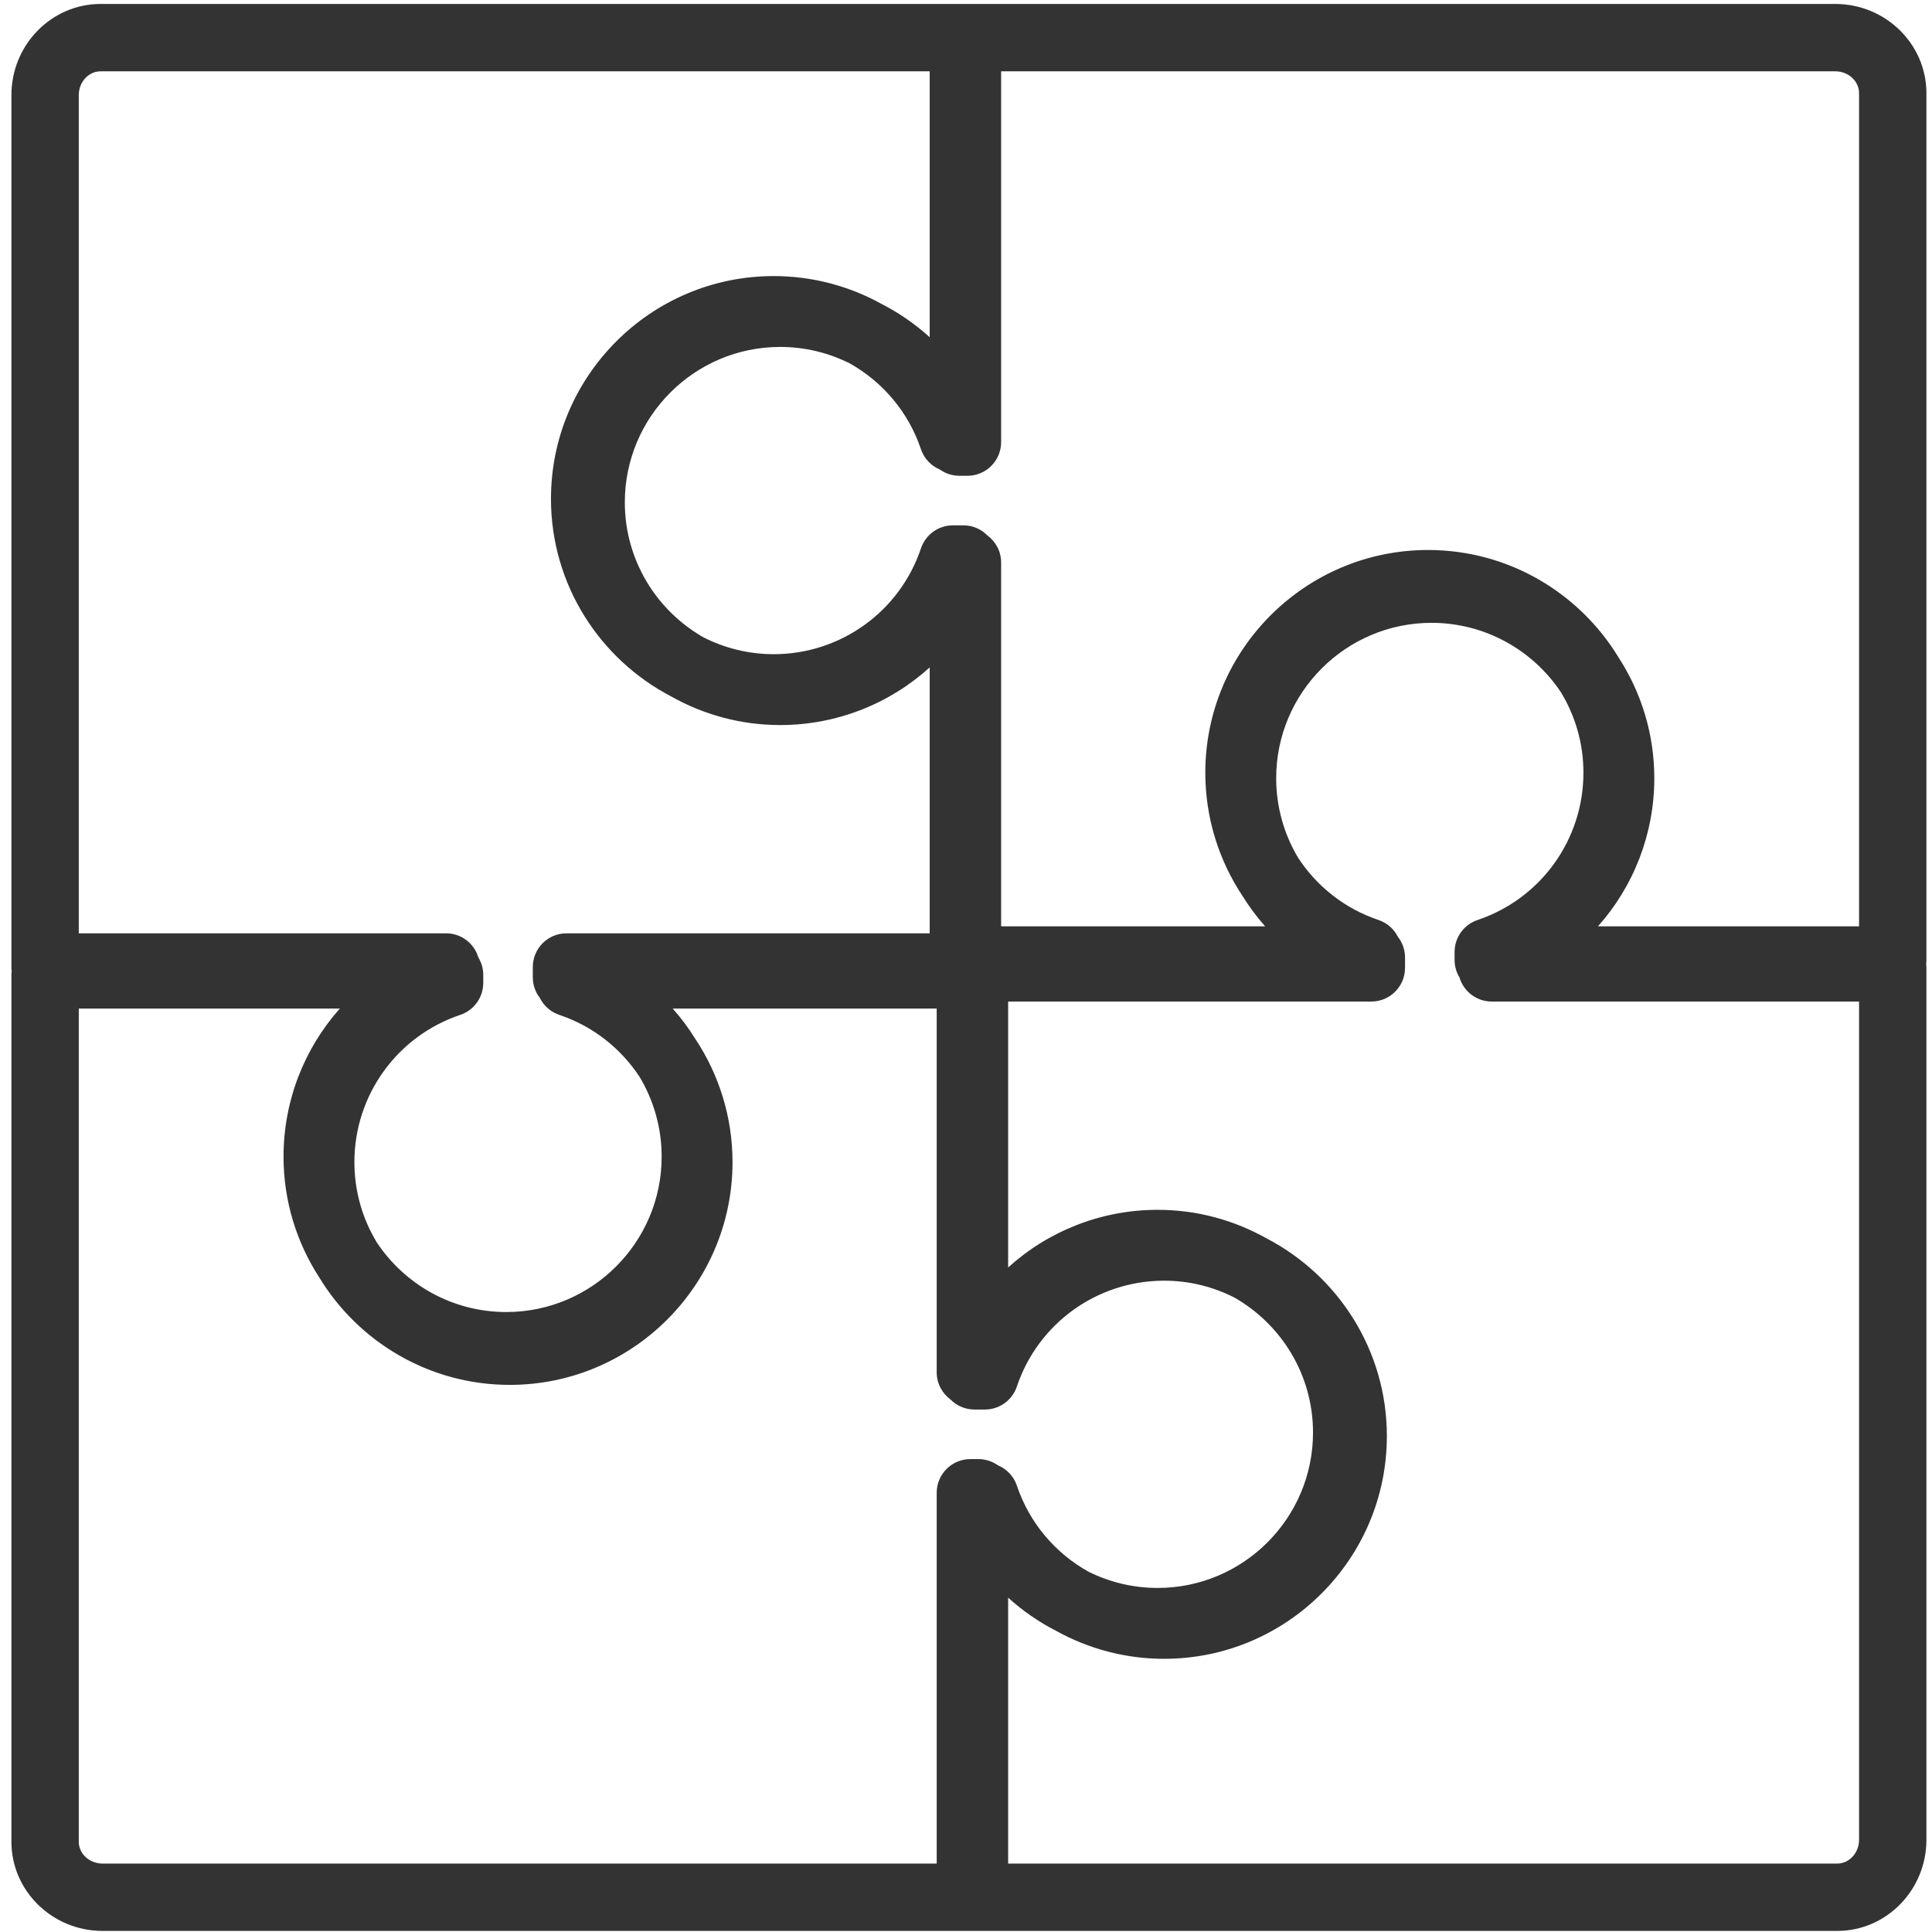
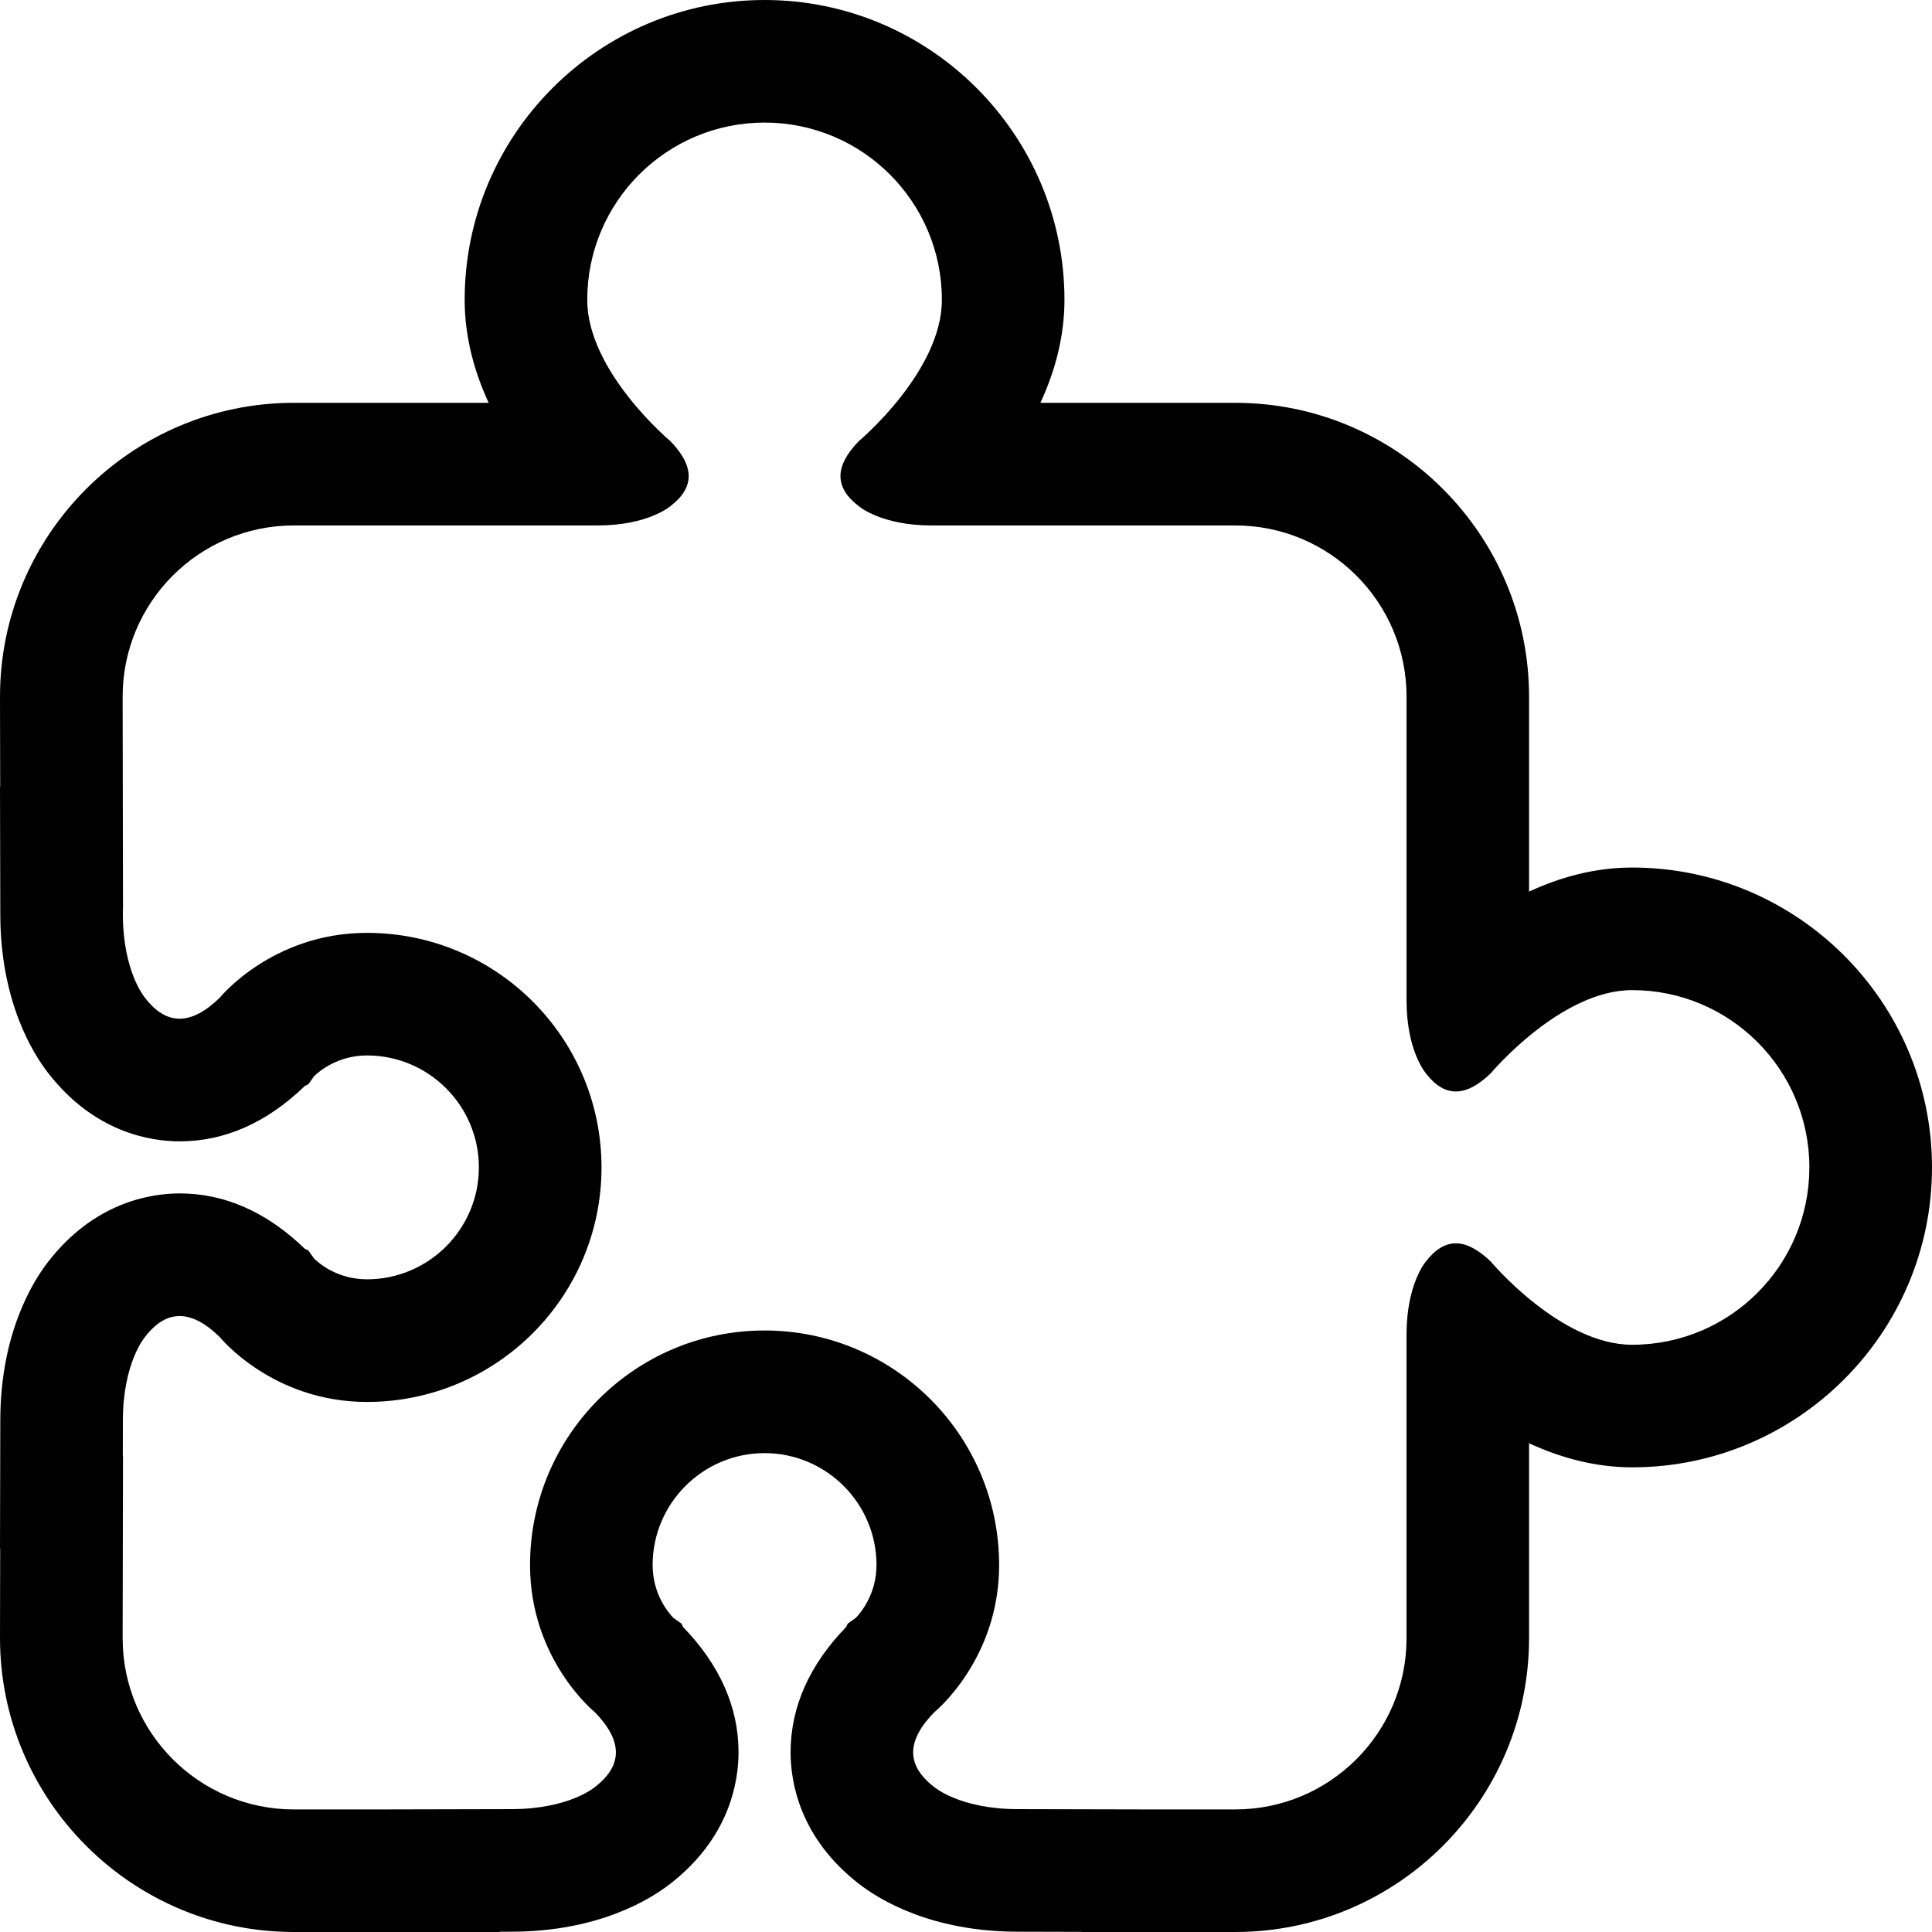
- <svg xmlns="http://www.w3.org/2000/svg" version="1.1" id="PUZZLE" width="800px" height="800px" viewBox="0 0 1800 1800" enable-background="new 0 0 1800 1800" xml:space="preserve">
-   <path fill="#333333" d="M1794.799,86.801c0-45.832-38.102-83.119-84.936-83.119H901.35h-3.8H93.755  c-45.832,0-83.119,38.102-83.119,84.94v812.311c0,1.243,0.092,2.47,0.231,3.678c-0.14,1.208-0.231,2.424-0.231,3.677v807.594  c0,45.832,38.101,83.119,84.936,83.119h808.513h3.8h803.795c45.831,0,83.119-38.102,83.119-84.94V901.747  c0-1.243-0.093-2.469-0.232-3.677c0.14-1.208,0.232-2.428,0.232-3.675V86.801z M1732.043,86.801v776.217h-243.219  c33.027-37.121,52.45-85.802,52.45-137.973c0-41.45-12.262-80.067-33.282-112.504c-36.425-59.971-102.365-100.121-177.514-100.121  c-114.426,0-207.517,93.091-207.517,207.517c0.005,41.893,12.554,81.503,34.587,114.715c6.236,10.024,13.272,19.537,21.129,28.366  H932.727V524.099c0-10.37-5.047-19.532-12.799-25.249c-5.691-5.796-13.609-9.398-22.378-9.398h-9.739  c-13.483,0-25.455,8.61-29.745,21.393c-19.808,59.008-74.951,98.65-137.22,98.65c-23.59,0-45.862-5.708-65.561-15.764  c-43.652-24.956-73.156-71.948-73.156-125.733c0-79.827,64.939-144.771,144.763-144.771c22.955,0,44.921,5.427,64.527,15.189  c30.695,17.146,54.906,45.228,66.646,80.208c2.933,8.746,9.508,15.457,17.659,18.871c5.182,3.673,11.468,5.787,18.131,5.787h7.494  c17.33,0,31.377-14.042,31.377-31.377V66.437h777.137C1722.093,66.437,1732.043,75.573,1732.043,86.801z M73.392,88.622  c0-12.23,9.136-22.185,20.364-22.185h772.417v247.737c-13.447-12.178-28.418-22.575-44.58-30.861  c-30.126-16.726-64.584-26.107-100.747-26.107c-114.426,0-207.517,93.095-207.517,207.525c0,80.024,45.557,149.56,112.072,184.172  c30.029,16.915,64.641,26.61,101.491,26.61c52.805,0,101.994-19.926,139.281-53.694v247.732h-338.39  c-17.33,0-31.377,14.048-31.377,31.38v9.735c0,7.117,2.447,13.771,6.588,19.139c3.633,7.257,10.016,13.019,18.07,15.715  c31.597,10.61,57.555,31.412,74.938,57.948c13.067,21.914,20.447,47.364,20.447,74.163c0,79.827-64.939,144.762-144.762,144.762  c-50.271,0-94.618-25.766-120.581-64.769c-13.273-21.861-20.92-47.495-20.92-74.881c-0.004-62.264,39.646-117.412,98.659-137.224  c12.782-4.29,21.392-16.258,21.392-29.74v-7.494c0-5.953-1.685-11.489-4.557-16.229c-3.83-13.005-15.842-22.505-30.086-22.505  H73.392V88.622z M73.392,1715.881V939.665h243.219c-33.028,37.12-52.45,85.797-52.45,137.968c0,41.454,12.266,80.072,33.286,112.51  c36.42,59.97,102.362,100.119,177.51,100.119c114.426,0,207.517-93.09,207.517-207.517c-0.005-41.892-12.56-81.508-34.587-114.724  c-6.238-10.024-13.272-19.532-21.125-28.356h245.946v338.919c0,10.374,5.051,19.54,12.804,25.248  c5.69,5.796,13.609,9.395,22.373,9.395h9.74c13.482,0,25.455-8.606,29.744-21.388c19.809-59.008,74.951-98.65,137.22-98.65  c23.577,0,45.836,5.699,65.53,15.741c43.67,24.951,73.187,71.956,73.187,125.756c0,79.817-64.938,144.762-144.762,144.762  c-22.96,0-44.931-5.42-64.536-15.19c-30.69-17.142-54.894-45.228-66.639-80.203c-2.938-8.746-9.512-15.461-17.671-18.876  c-5.18-3.668-11.461-5.778-18.118-5.778h-7.495c-17.33,0-31.377,14.044-31.377,31.378v345.468H95.572  C83.341,1736.245,73.392,1727.104,73.392,1715.881z M1732.043,1714.06c0,12.231-9.135,22.186-20.363,22.186H939.263v-247.737  c13.443,12.17,28.414,22.57,44.571,30.852c30.125,16.731,64.589,26.117,100.755,26.117c114.427,0,207.518-93.1,207.518-207.526  c0-80.037-45.569-149.586-112.098-184.185c-30.024-16.906-64.624-26.598-101.465-26.598c-52.805,0-101.999,19.926-139.281,53.693  V933.124h338.39c17.33,0,31.377-14.043,31.377-31.377v-9.738c0-7.113-2.447-13.767-6.593-19.133  c-3.628-7.258-10.015-13.019-18.065-15.72c-31.597-10.607-57.559-31.408-74.938-57.949c-13.066-21.909-20.446-47.364-20.446-74.163  c0-79.823,64.938-144.762,144.762-144.762c50.266,0,94.618,25.761,120.581,64.764c13.268,21.861,20.919,47.5,20.919,74.889  c0.005,62.265-39.646,117.408-98.658,137.22c-12.782,4.29-21.393,16.262-21.393,29.745v7.494c0,5.952,1.686,11.484,4.557,16.23  c3.83,13,15.838,22.499,30.087,22.499h342.201V1714.06z" />
+ <svg xmlns="http://www.w3.org/2000/svg" version="1.1" id="_x32_" width="800px" height="800px" viewBox="0 0 512 512" xml:space="preserve">
+   <style type="text/css">
+ 
+ 	.st0{fill:#000000;}
+ 
+ </style>
+   <g>
+     <path class="st0" d="M432.531,229.906c-9.906,0-19.125,2.594-27.313,6.375v-51.656c0-42.938-34.922-77.875-77.859-77.875h-51.641   c3.781-8.156,6.375-17.375,6.375-27.281C282.094,35.656,246.438,0,202.625,0c-43.828,0-79.484,35.656-79.484,79.469   c0,9.906,2.594,19.125,6.359,27.281H77.875C34.938,106.75,0,141.688,0,184.625l0.047,23.828H0l0.078,33.781   c0,23.031,8.578,36.828,12.641,42.063c12.219,15.797,27.094,18.172,34.891,18.172c11.953,0,23.141-4.953,33.203-14.703l0.906-0.422   l1.516-2.141c1.391-1.359,6.328-5.484,14.016-5.5c16.344,0,29.656,13.297,29.656,29.672c0,16.344-13.313,29.656-29.672,29.656   c-7.672,0-12.609-4.125-14-5.5l-1.516-2.141l-0.906-0.422c-10.063-9.75-21.25-14.703-33.203-14.703   c-7.797,0.016-22.672,2.375-34.891,18.172c-4.063,5.25-12.641,19.031-12.641,42.063L0,410.281h0.047L0,434.063   C0,477.063,34.938,512,77.875,512h54.563v-0.063l3.047-0.016c23.016,0,36.828-8.563,42.063-12.641   c15.797-12.219,18.172-27.094,18.172-34.891c0-11.953-4.953-23.141-14.688-33.203l-0.438-0.906l-2.125-1.516   c-1.375-1.391-5.516-6.328-5.516-14.016c0-16.344,13.313-29.656,29.672-29.656c16.344,0,29.656,13.313,29.656,29.656   c0,7.688-4.141,12.625-5.5,14.016l-2.125,1.516l-0.438,0.906c-9.75,10.063-14.703,21.25-14.703,33.203   c0,7.797,2.359,22.672,18.172,34.891c5.25,4.078,19.031,12.641,42.063,12.641l17,0.047V512h40.609   c42.938,0,77.859-34.938,77.859-77.875v-51.641c8.188,3.766,17.406,6.375,27.313,6.375c43.813,0,79.469-35.656,79.469-79.484   C512,265.563,476.344,229.906,432.531,229.906z M432.531,356.375c-19.031,0-37.469-22.063-37.469-22.063   c-3.344-3.203-6.391-4.813-9.25-4.813c-2.844,0-5.469,1.609-7.938,4.813c0,0-5.125,5.891-5.125,19.313v80.5   c0,25.063-20.313,45.391-45.391,45.391h-23.813l-33.797-0.078c-15.438,0-22.188-5.875-22.188-5.875   c-3.703-2.859-5.563-5.875-5.563-9.172c0-3.266,1.859-6.797,5.563-10.594c0,0,17.219-13.891,17.219-39.047   c0-34.313-27.844-62.156-62.156-62.156c-34.344,0-62.156,27.844-62.156,62.156c0,25.156,17.219,39.047,17.219,39.047   c3.688,3.797,5.531,7.328,5.531,10.594c0,3.297-1.844,6.313-5.531,9.172c0,0-6.766,5.875-22.203,5.875l-33.797,0.078H77.875   c-25.063,0-45.375-20.328-45.375-45.391l0.094-48.203h-0.047l0.016-9.422c0-15.422,5.875-22.203,5.875-22.203   c2.859-3.703,5.875-5.531,9.156-5.531s6.813,1.828,10.609,5.531c0,0,13.891,17.234,39.047,17.234   c34.313-0.016,62.156-27.844,62.156-62.156c-0.016-34.344-27.844-62.156-62.156-62.156c-25.156,0-39.047,17.219-39.047,17.219   c-3.797,3.688-7.328,5.531-10.609,5.531s-6.297-1.828-9.156-5.531c0,0-5.875-6.781-5.875-22.203v-1.156h0.031L32.5,184.625   c0-25.063,20.313-45.375,45.375-45.375h80.5c13.422,0,19.313-5.125,19.313-5.125c6.422-4.938,6.422-10.531,0-17.188   c0,0-22.063-18.438-22.063-37.469c0-25.953,21.047-46.984,47-46.984c25.938,0,46.984,21.031,46.984,46.984   c0,19.031-22.047,37.469-22.047,37.469c-6.438,6.656-6.438,12.25,0,17.188c0,0,5.875,5.125,19.281,5.125h80.516   c25.078,0,45.391,20.313,45.391,45.375v80.516c0,13.422,5.125,19.297,5.125,19.297c2.469,3.219,5.094,4.813,7.938,4.813   c2.859,0,5.906-1.594,9.25-4.813c0,0,18.438-22.047,37.469-22.047c25.938,0,46.969,21.047,46.969,46.984   C479.5,335.344,458.469,356.375,432.531,356.375z" />
+   </g>
</svg>
